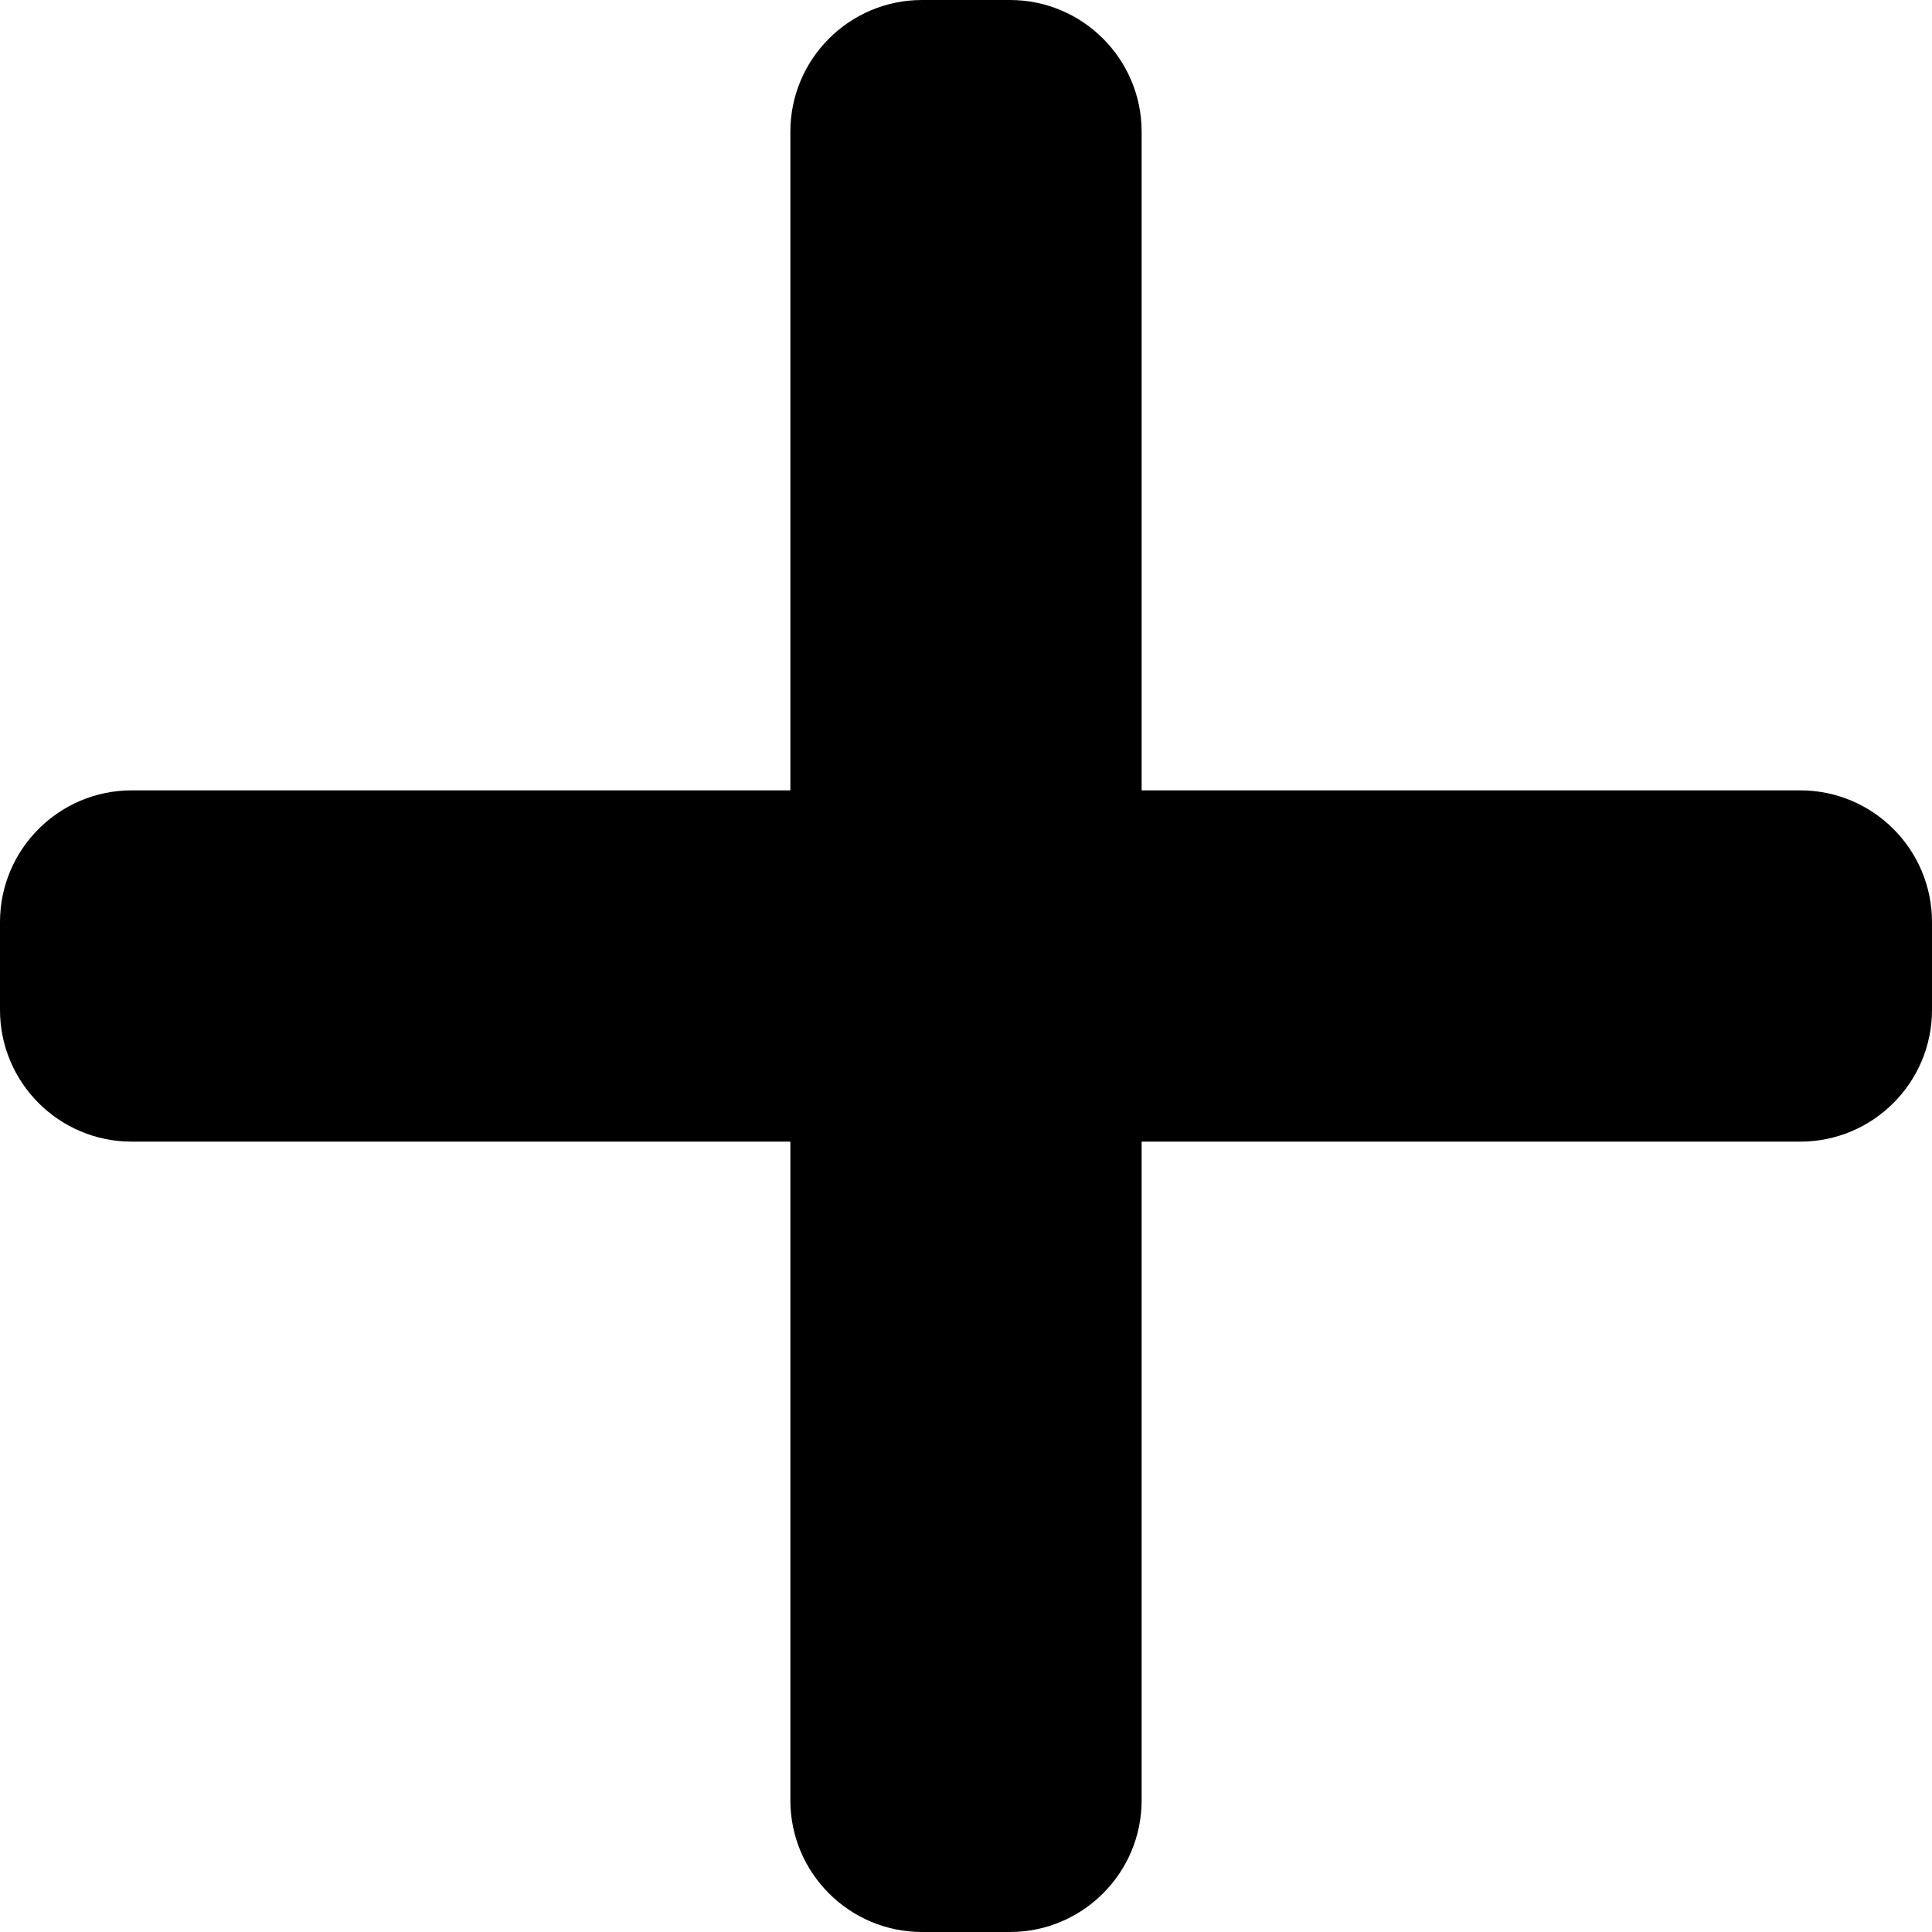
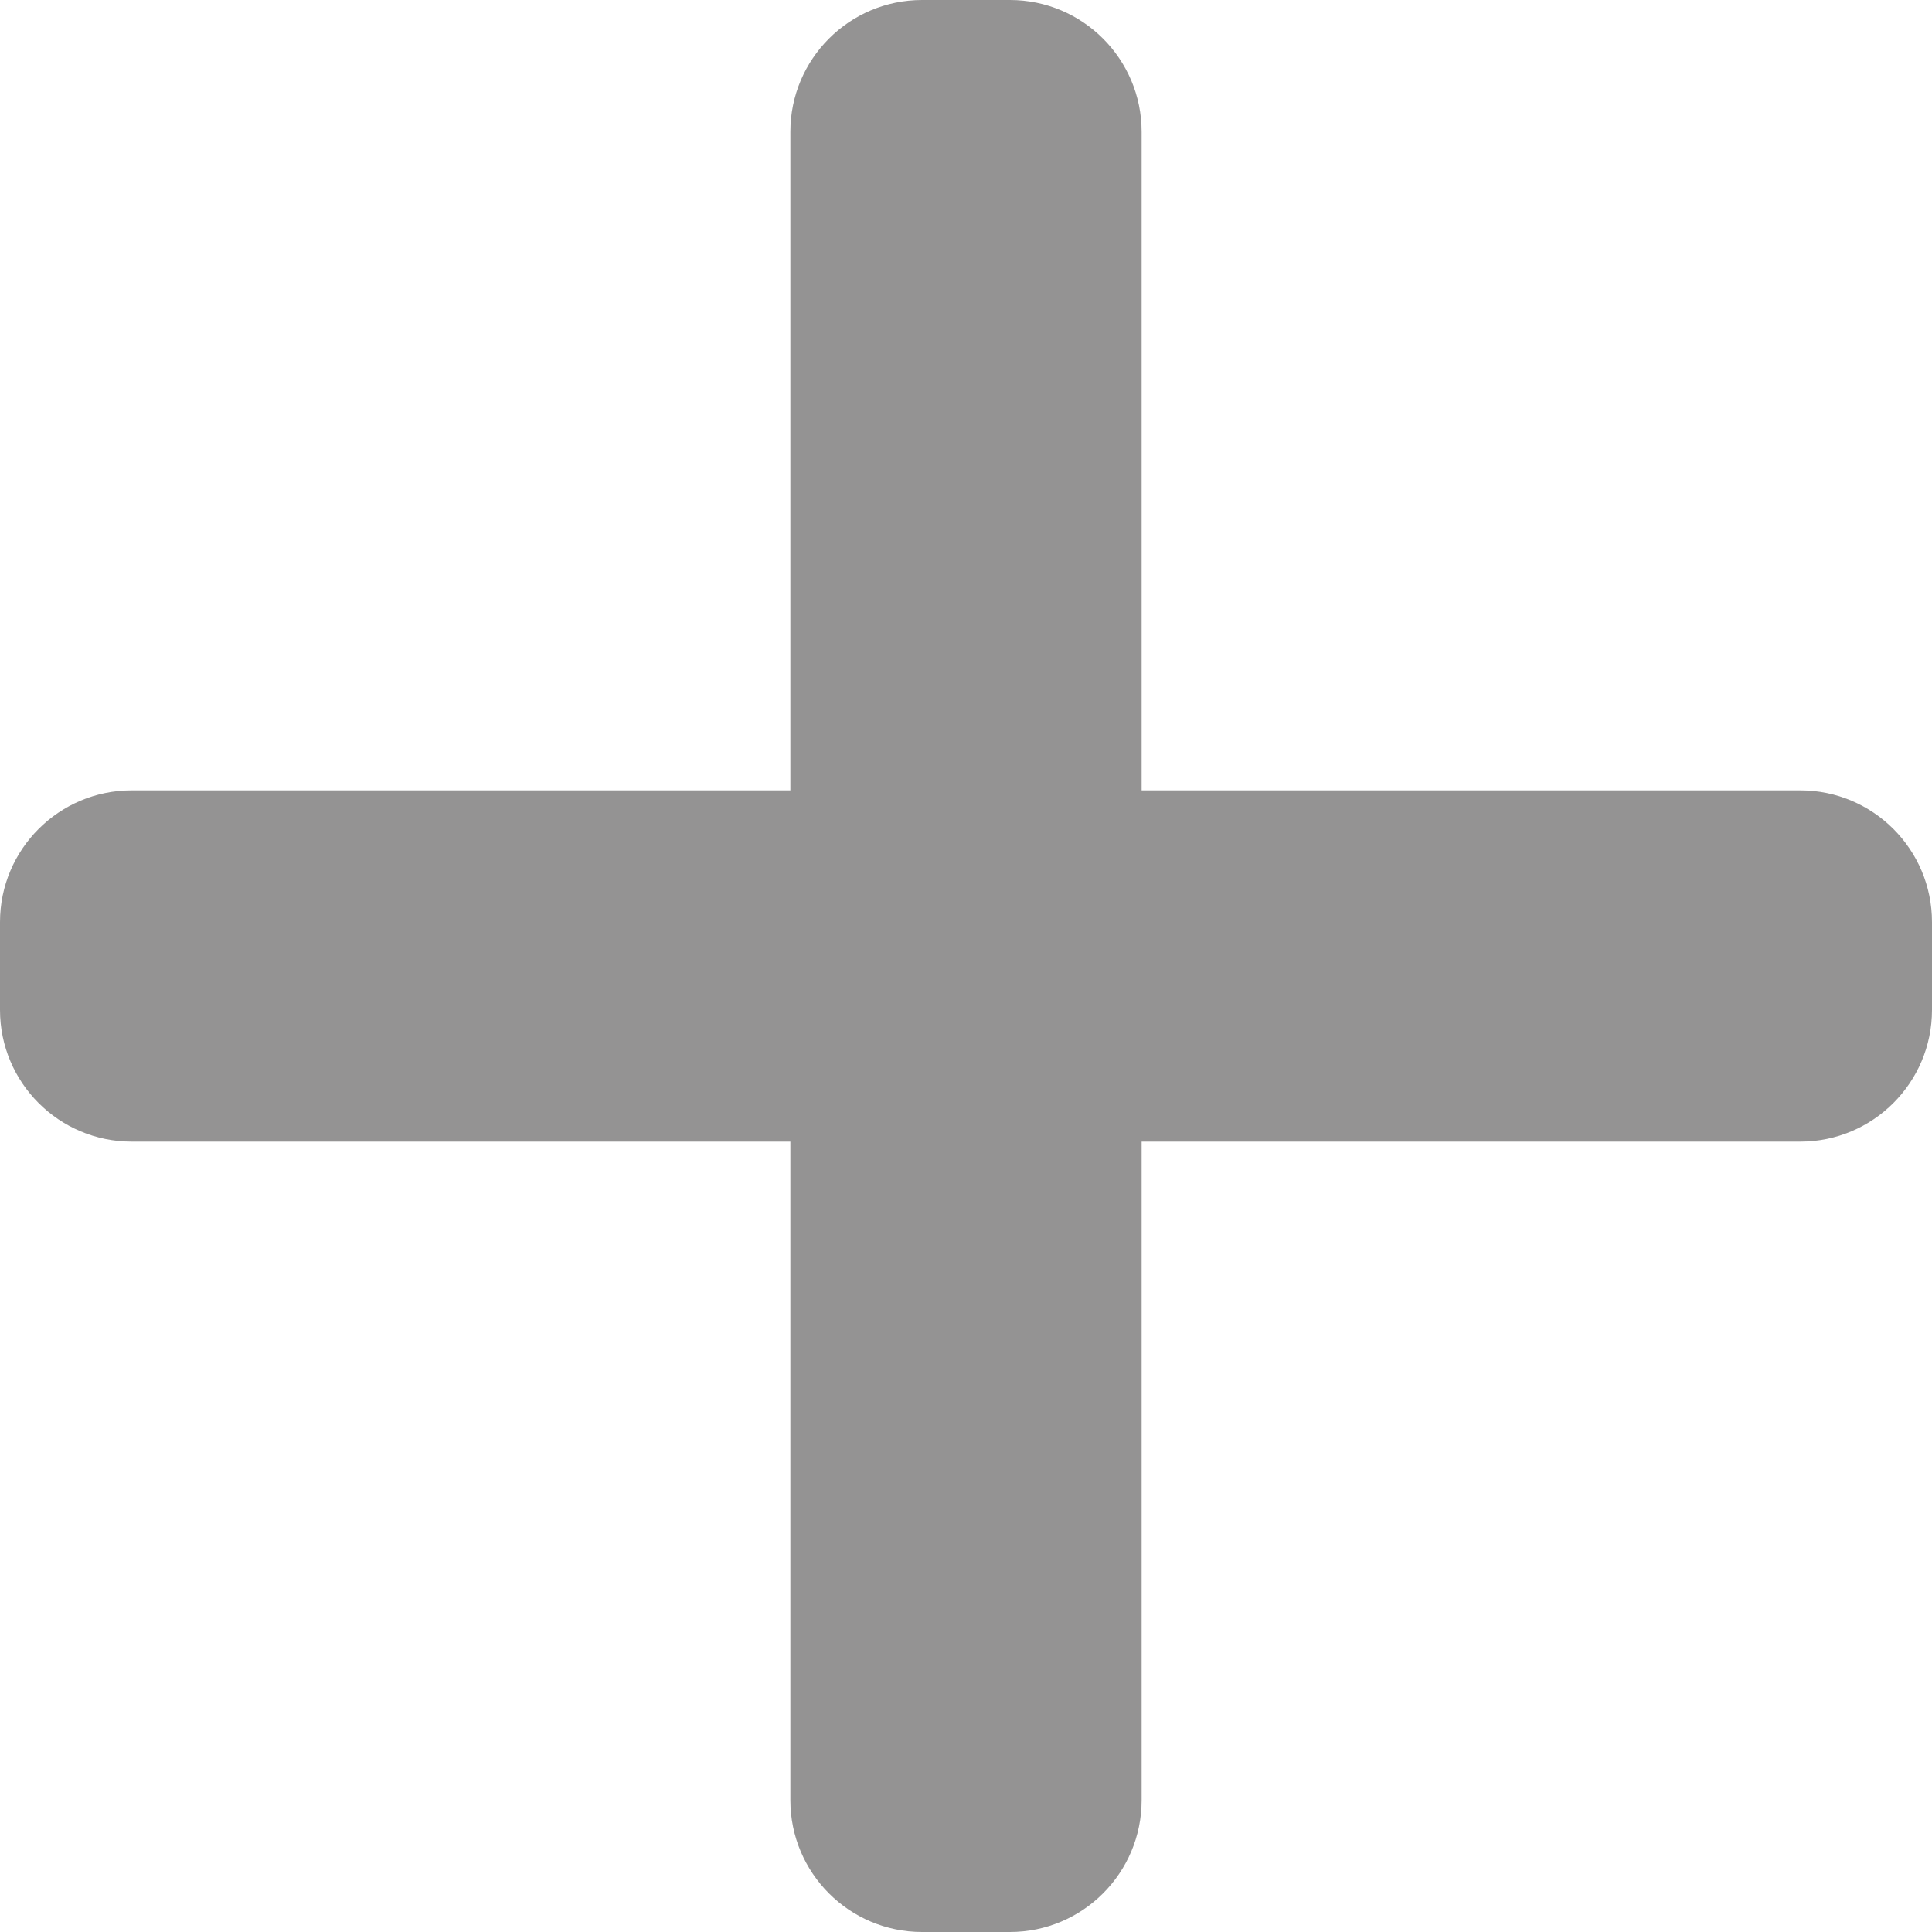
- <svg xmlns="http://www.w3.org/2000/svg" height="469.333pt" viewBox="0 0 469.333 469.333" width="469.333pt">
+ <svg xmlns="http://www.w3.org/2000/svg" fill="#949393" height="469.333pt" viewBox="0 0 469.333 469.333" width="469.333pt">
  <path d="m437.332 192h-160v-160c0-17.664-14.336-32-32-32h-21.332c-17.664 0-32 14.336-32 32v160h-160c-17.664 0-32 14.336-32 32v21.332c0 17.664 14.336 32 32 32h160v160c0 17.664 14.336 32 32 32h21.332c17.664 0 32-14.336 32-32v-160h160c17.664 0 32-14.336 32-32v-21.332c0-17.664-14.336-32-32-32zm0 0" />
</svg>
